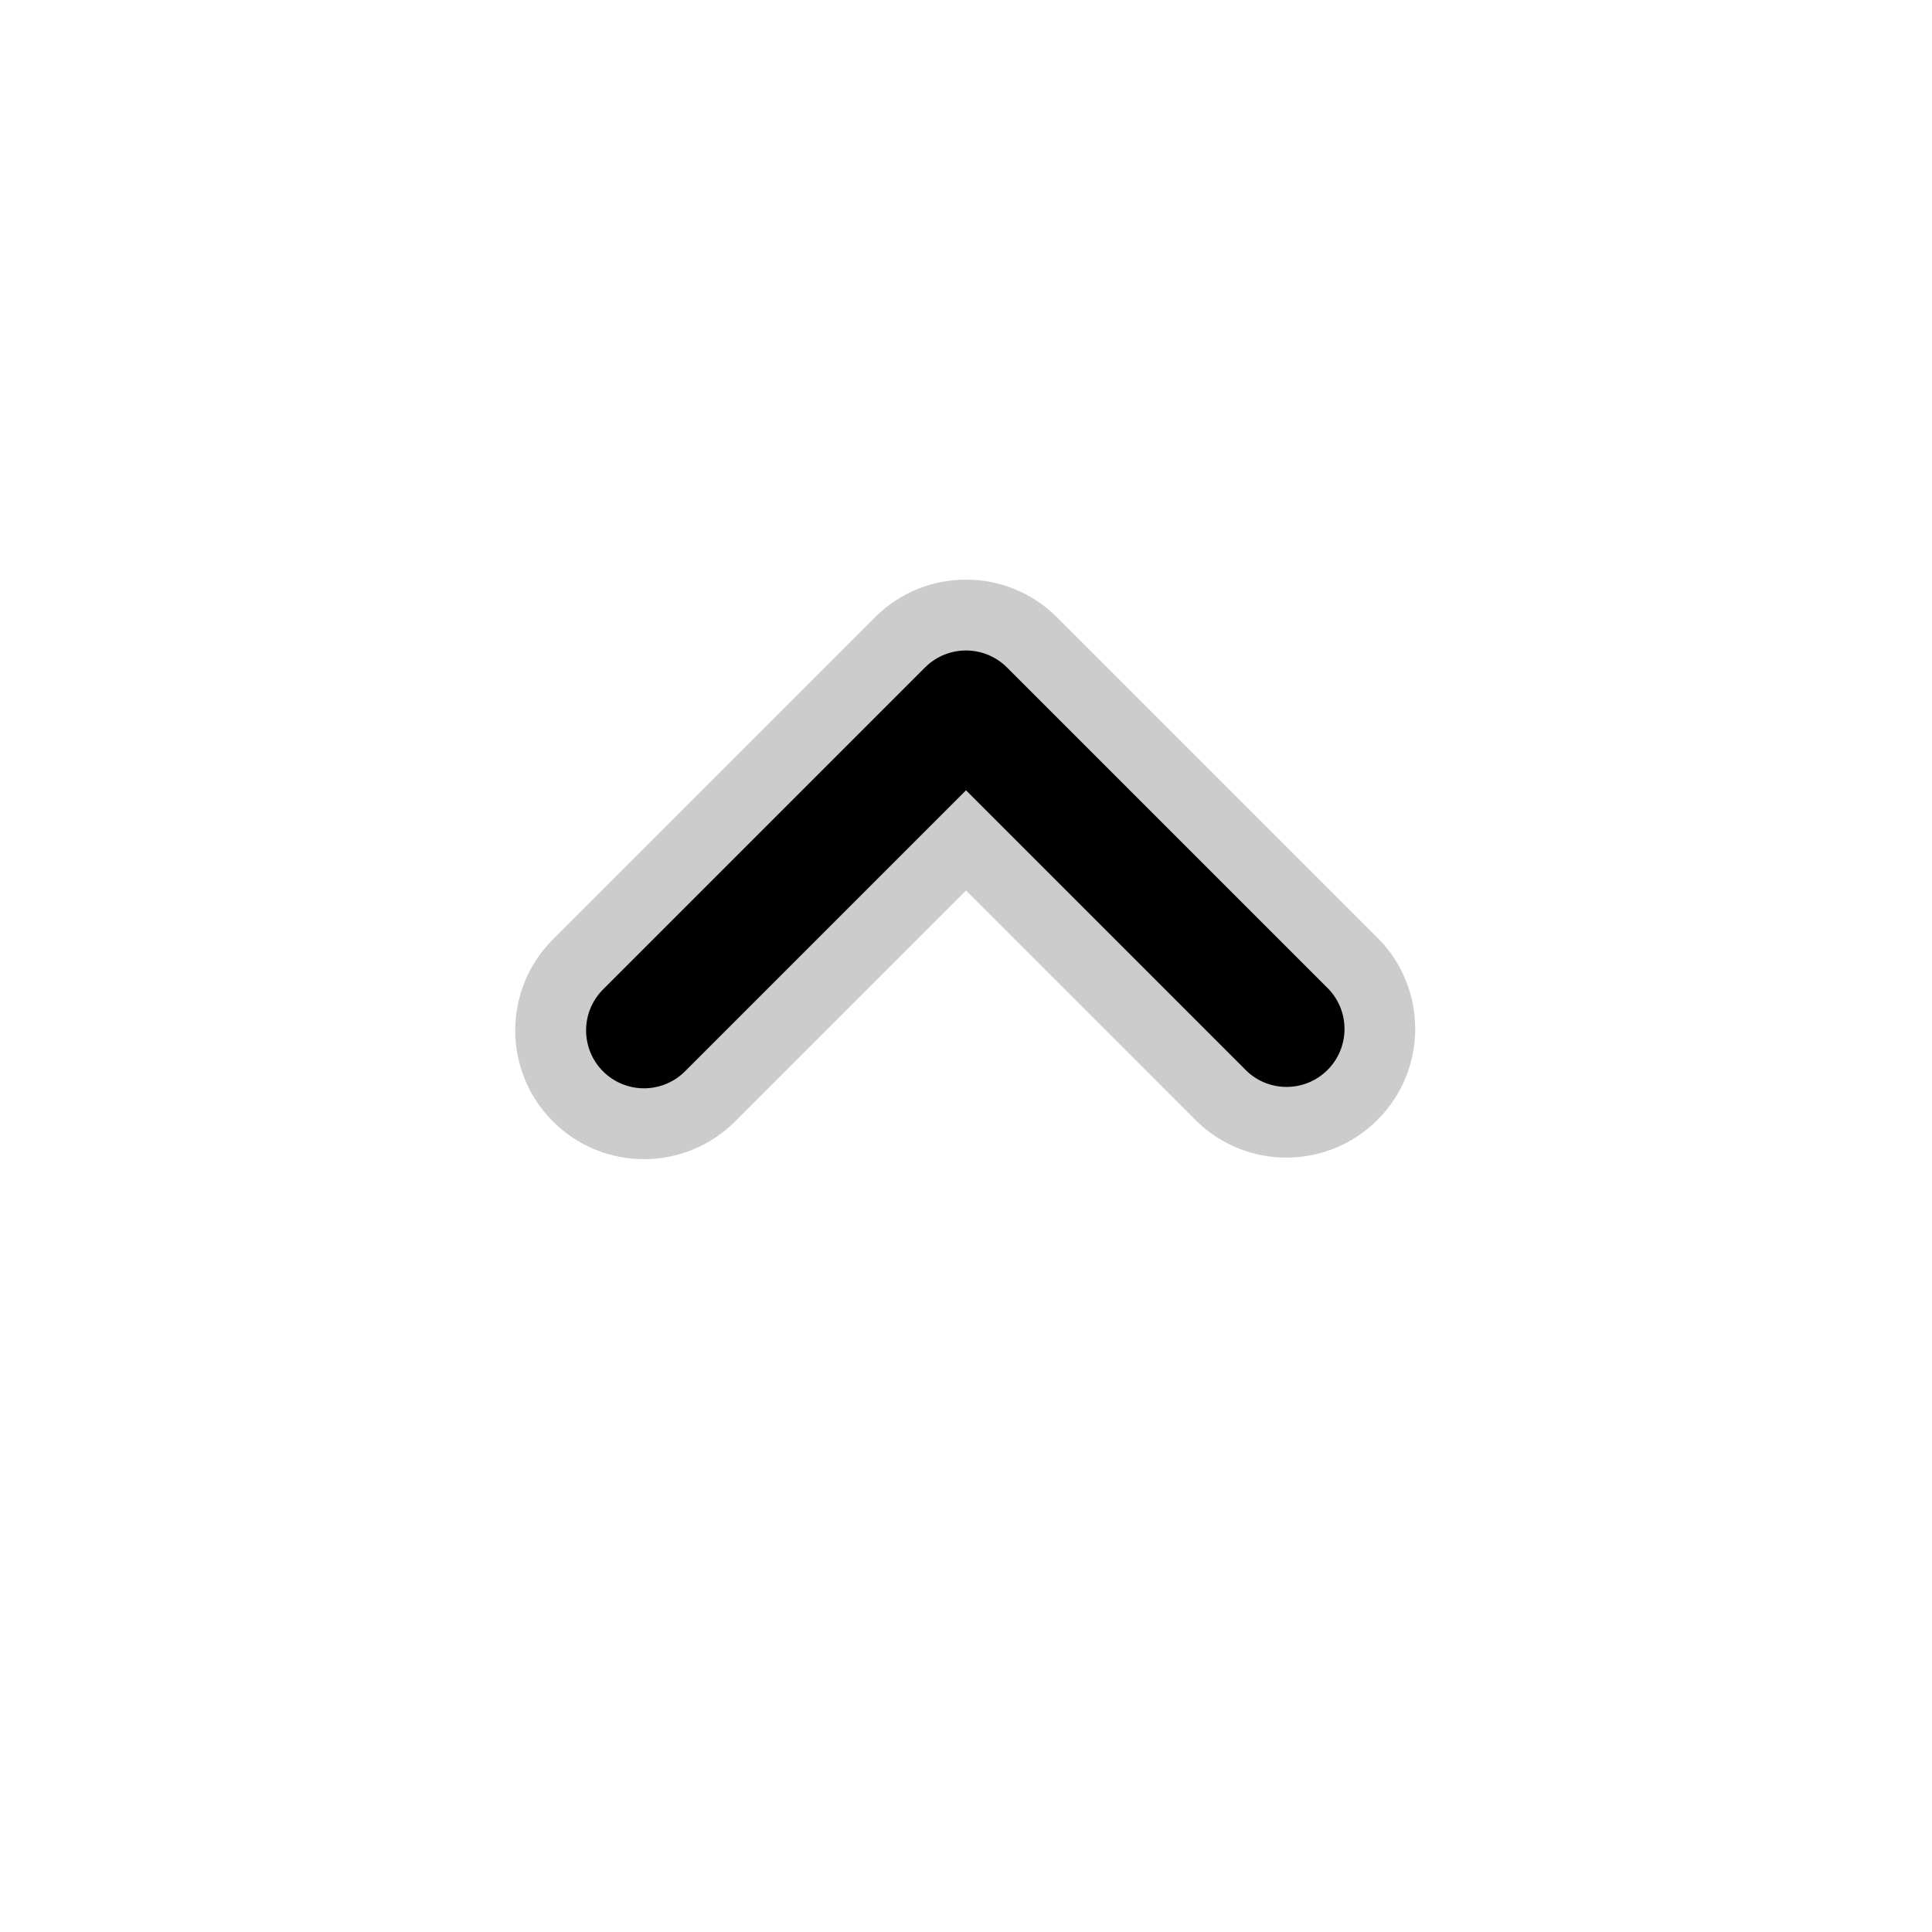
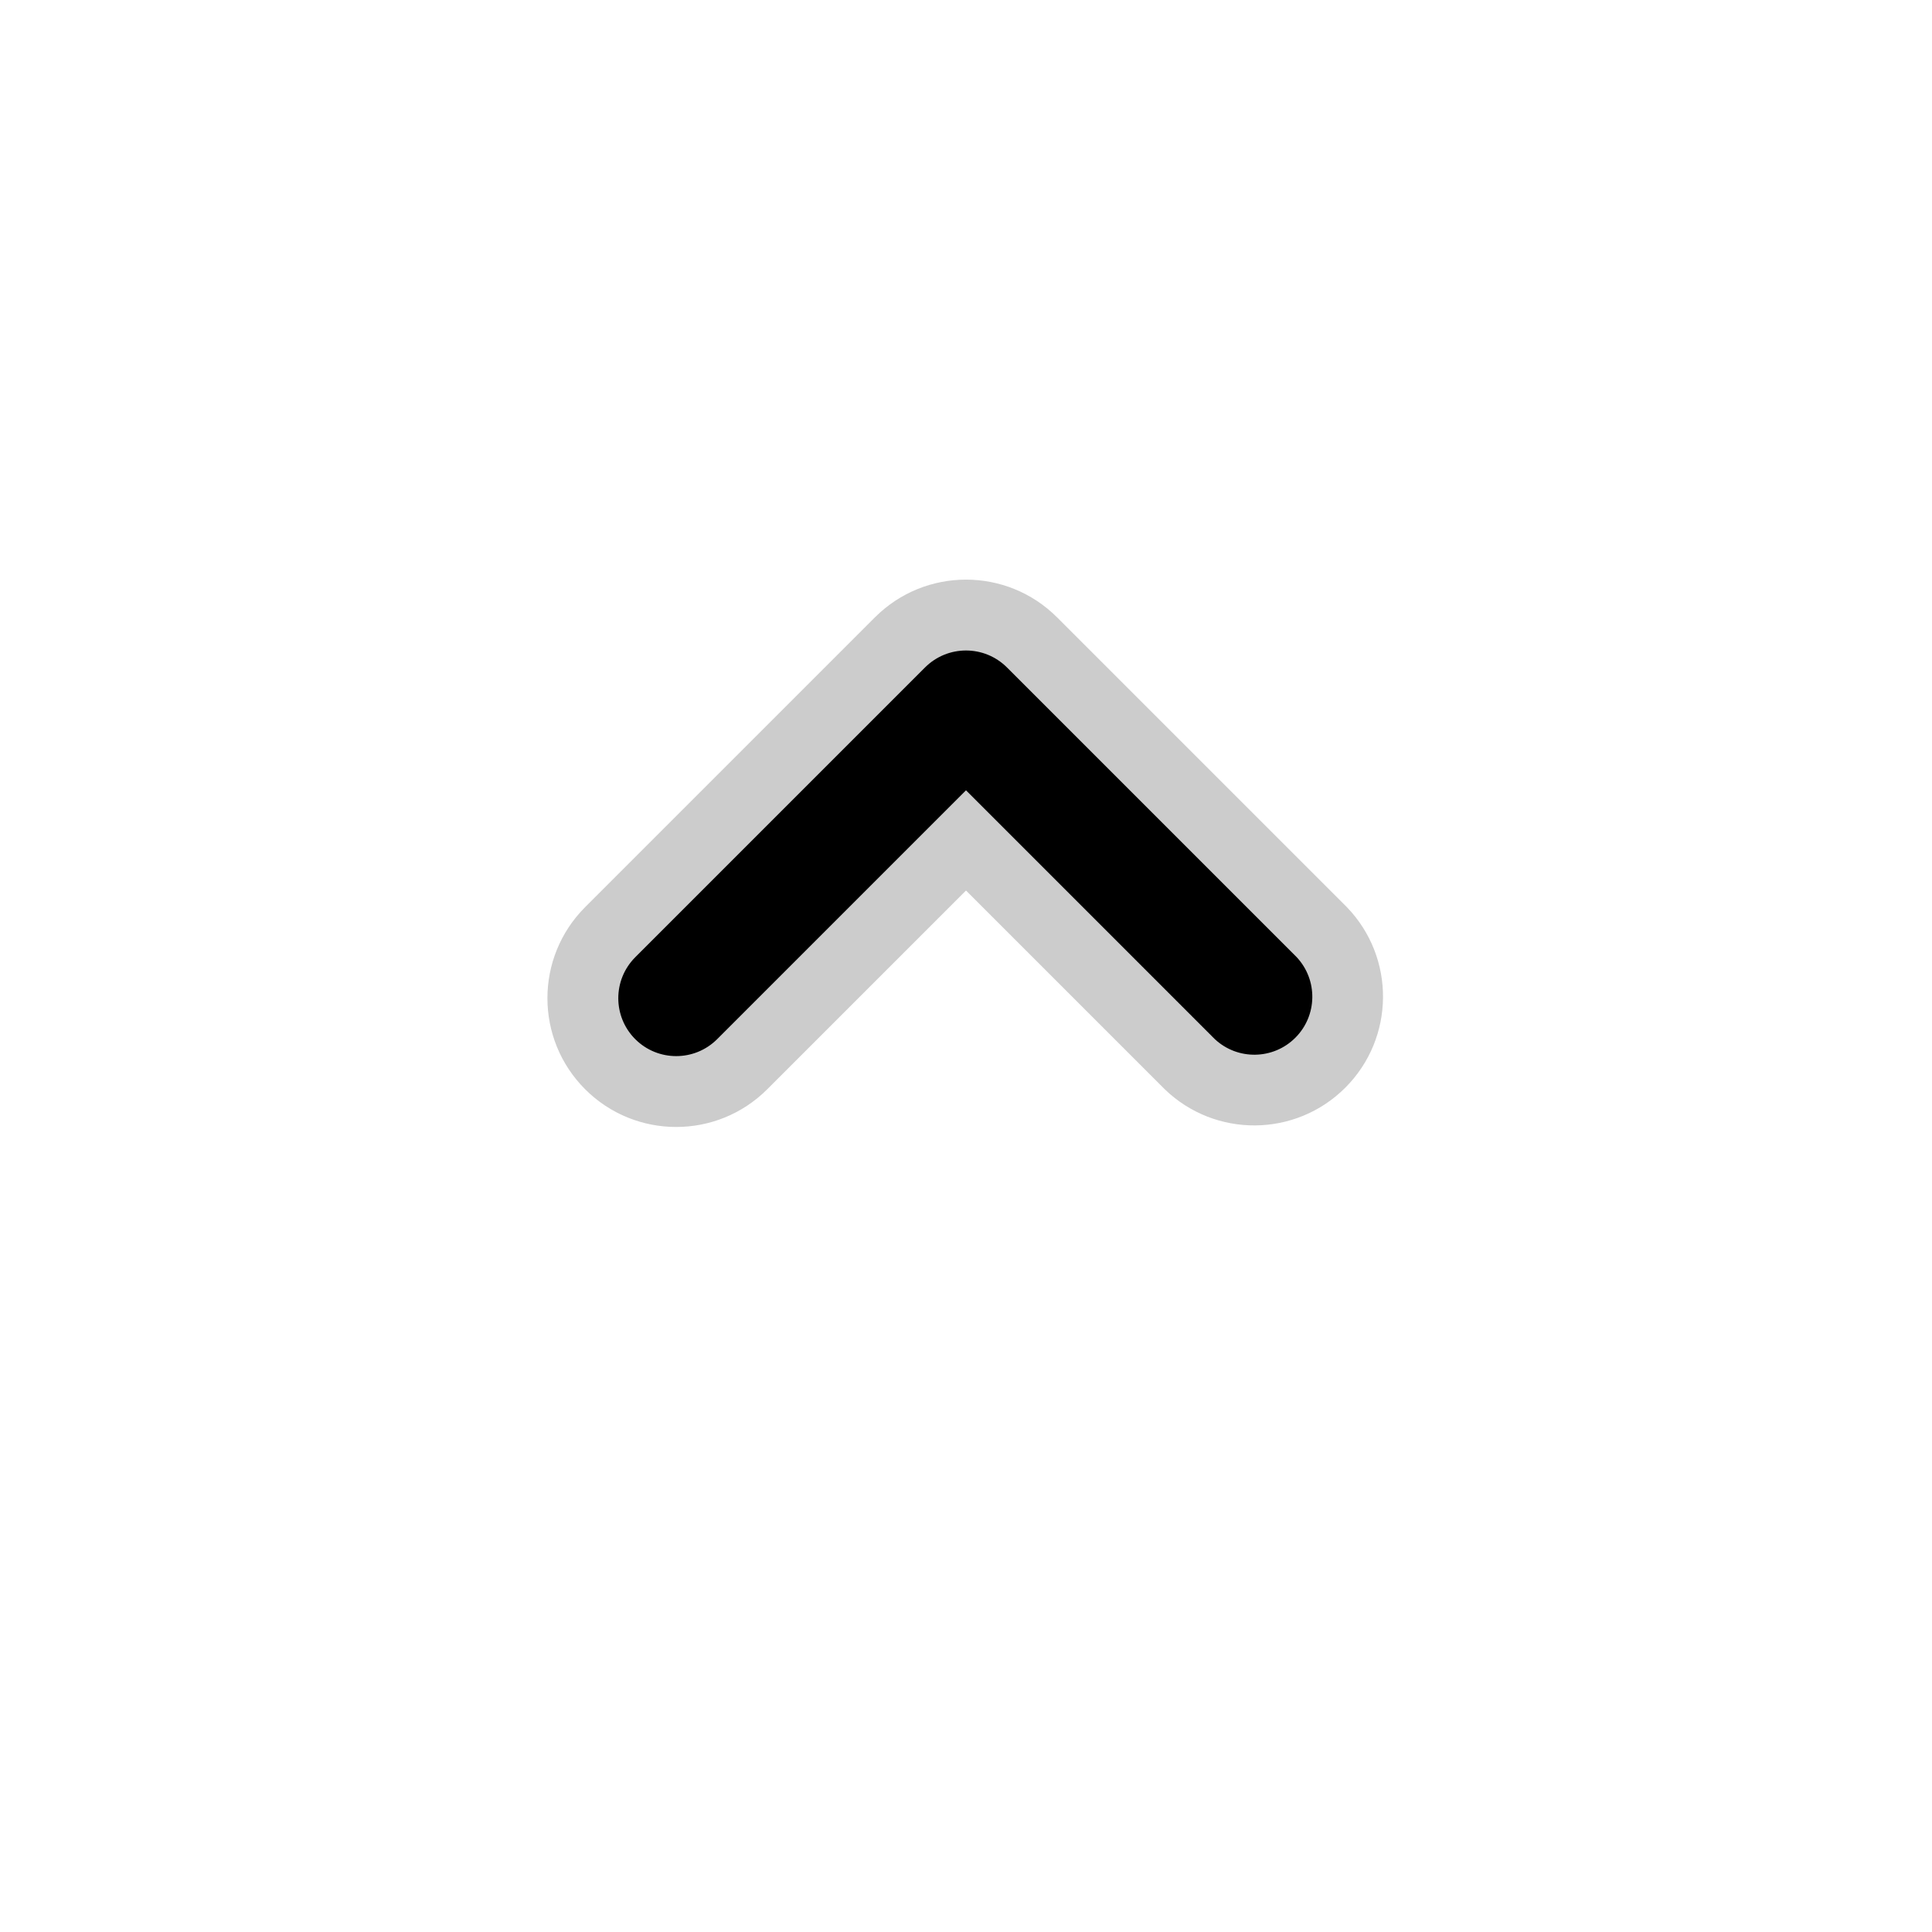
<svg xmlns="http://www.w3.org/2000/svg" width="15" height="15" fill="none">
-   <path fill-rule="evenodd" clip-rule="evenodd" d="M4.293 8.707a1 1 0 010-1.414l2.5-2.5a1 1 0 011.414 0l2.5 2.5a1 1 0 01-1.414 1.414L7.5 6.914 5.707 8.707a1 1 0 01-1.414 0z" fill="currentColor" opacity=".2" />
-   <path fill-rule="evenodd" clip-rule="evenodd" d="M4.682 8.318a.45.45 0 010-.636l2.5-2.5a.45.45 0 01.636 0l2.5 2.5a.45.45 0 01-.636.636L7.5 6.136 5.318 8.318a.45.45 0 01-.636 0z" fill="currentColor" />
+   <path fill-rule="evenodd" clip-rule="evenodd" d="M4.543 8.457a1 1 0 010-1.414l2.25-2.25a1 1 0 011.414 0l2.25 2.25a1 1 0 01-1.414 1.414L7.5 6.914 5.957 8.457a1 1 0 01-1.414 0z" fill="currentColor" opacity=".2" />
+   <path fill-rule="evenodd" clip-rule="evenodd" d="M4.932 8.068a.45.45 0 010-.636l2.25-2.25a.45.45 0 01.636 0l2.25 2.25a.45.45 0 01-.636.636L7.5 6.136 5.568 8.068a.45.45 0 01-.636 0z" fill="currentColor" />
</svg>
